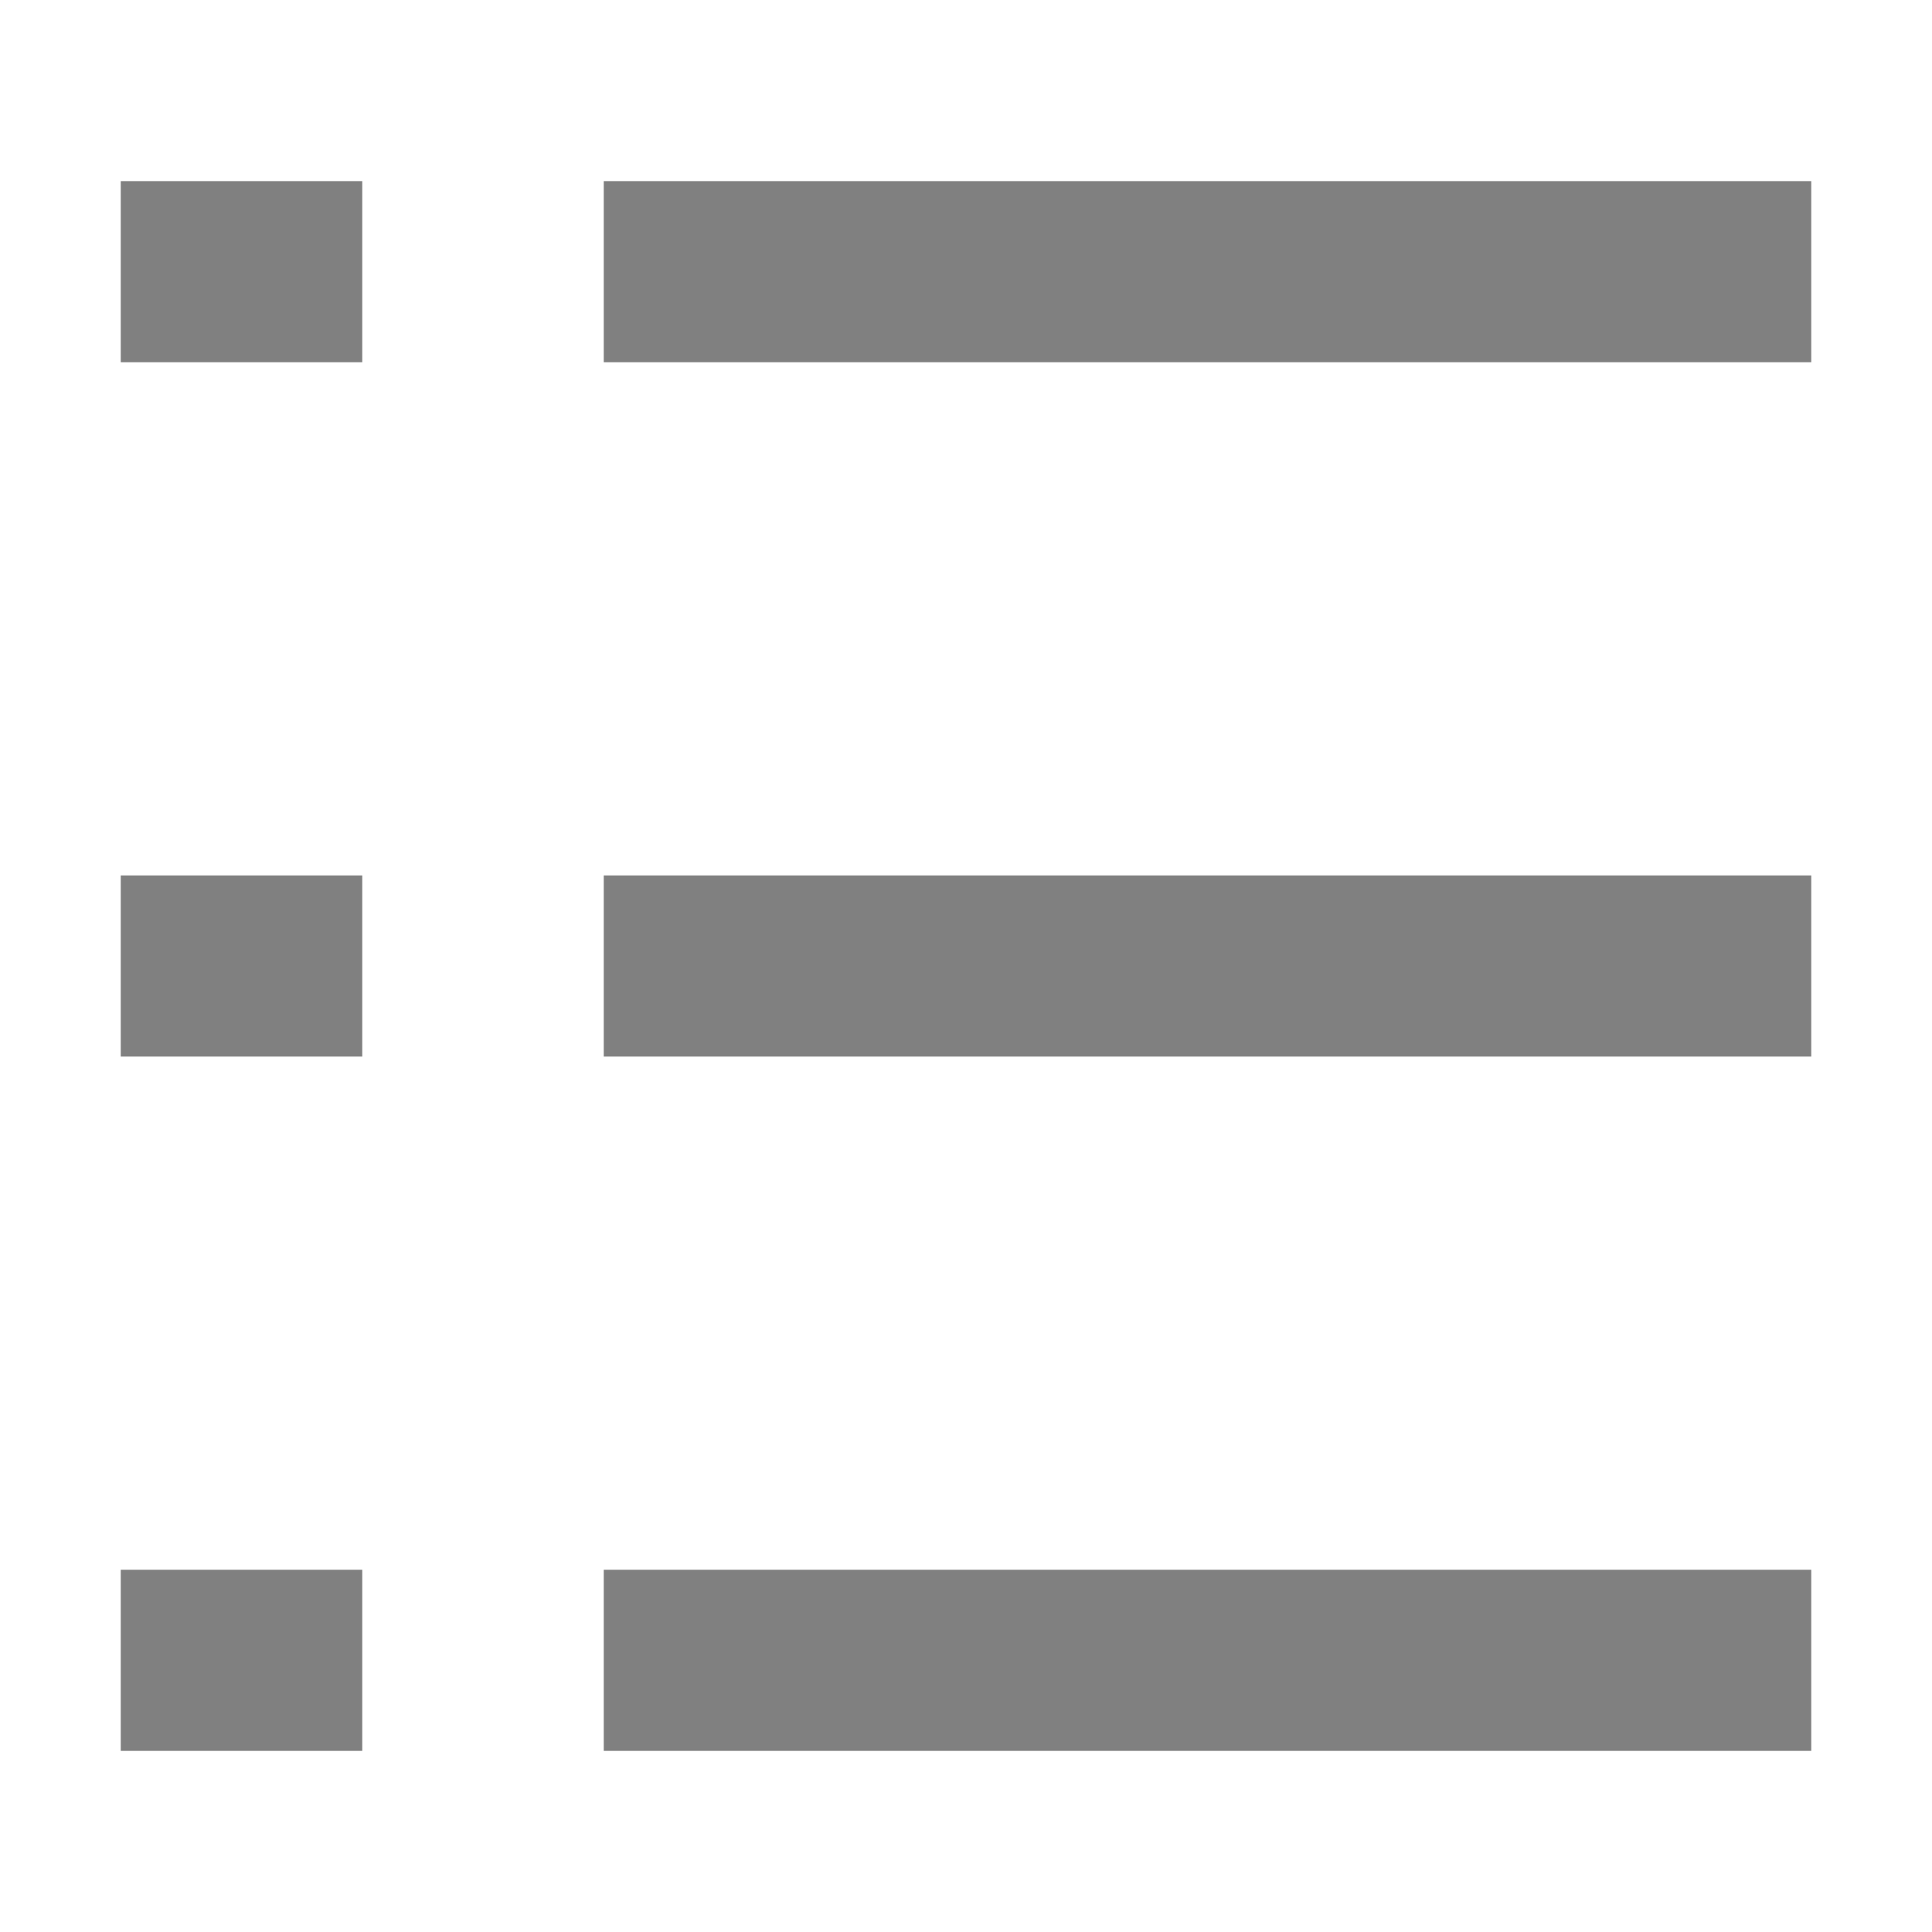
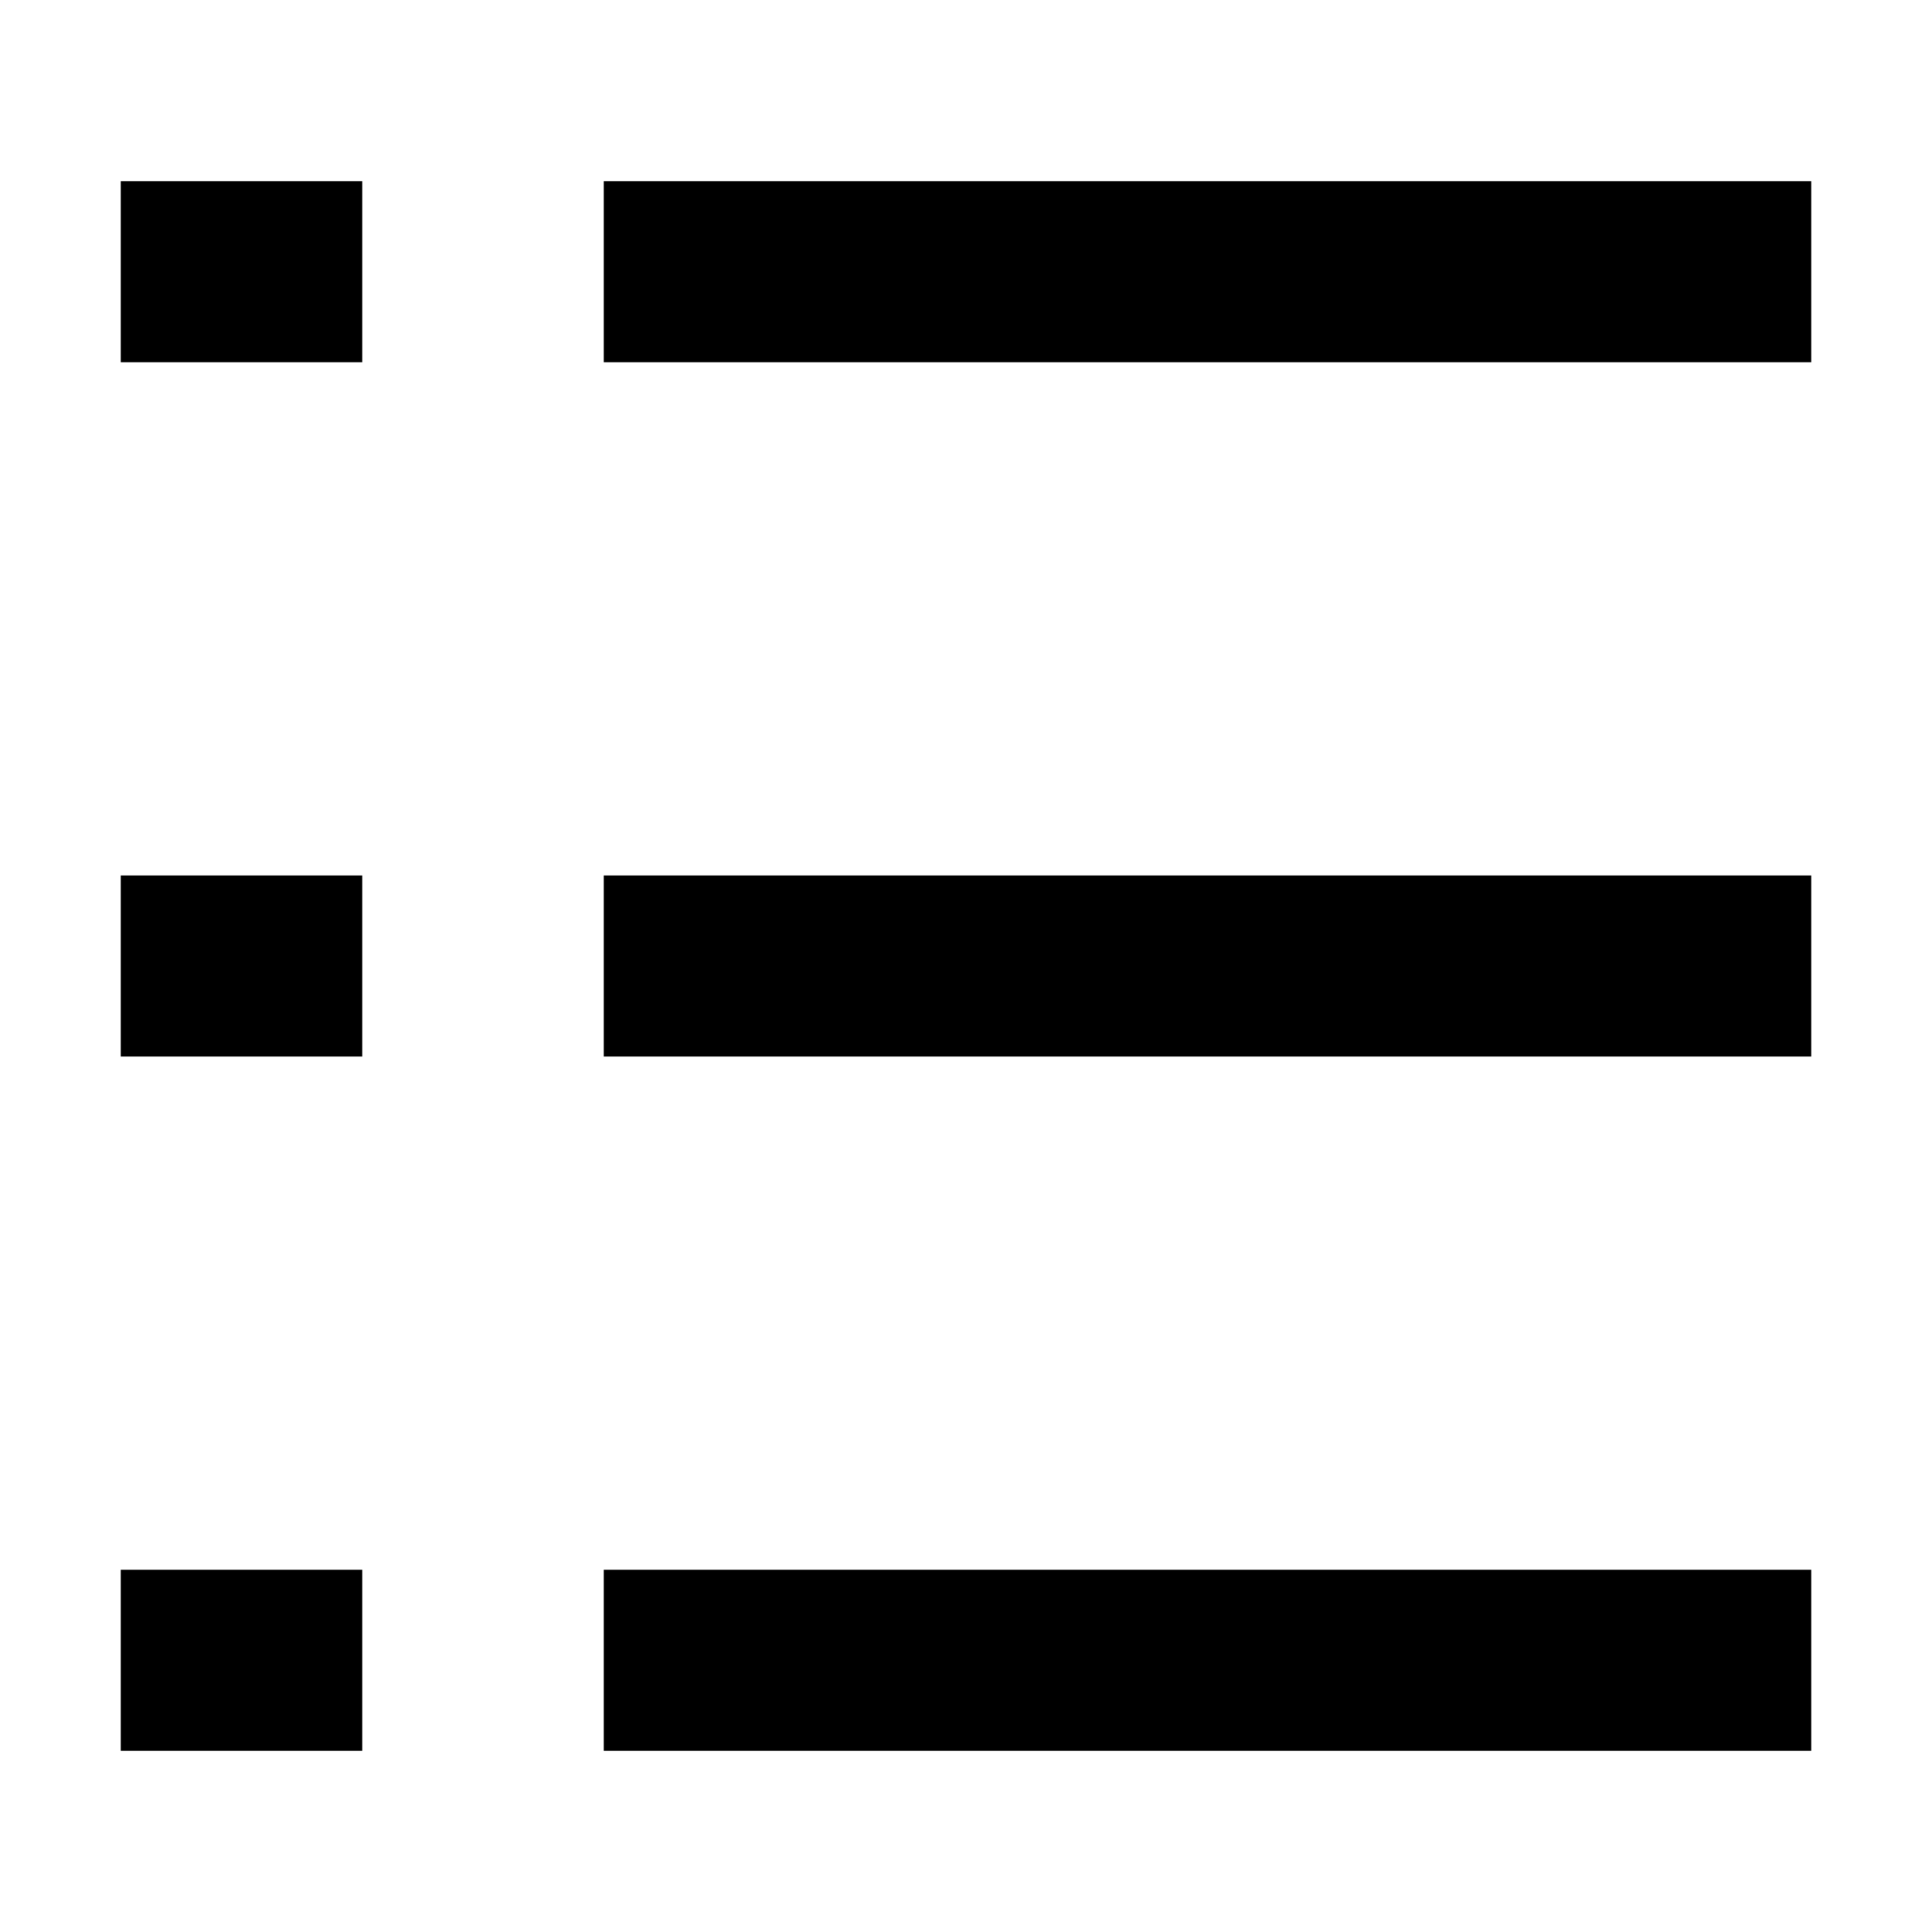
- <svg data-encore-id="icon" role="img" aria-hidden="true" fill="grey" class="Svg-sc-ytk21e-0 cAMMLk e-9541-icon" viewBox="0 0 16 16">
+ <svg data-encore-id="icon" role="img" aria-hidden="true" class="Svg-sc-ytk21e-0 cAMMLk e-9541-icon" viewBox="0 0 16 16">
  <path d="M15 14.5H5V13h10v1.5zm0-5.75H5v-1.5h10v1.5zM15 3H5V1.5h10V3zM3 3H1V1.5h2V3zm0 11.5H1V13h2v1.5zm0-5.75H1v-1.5h2v1.5z" />
</svg>
